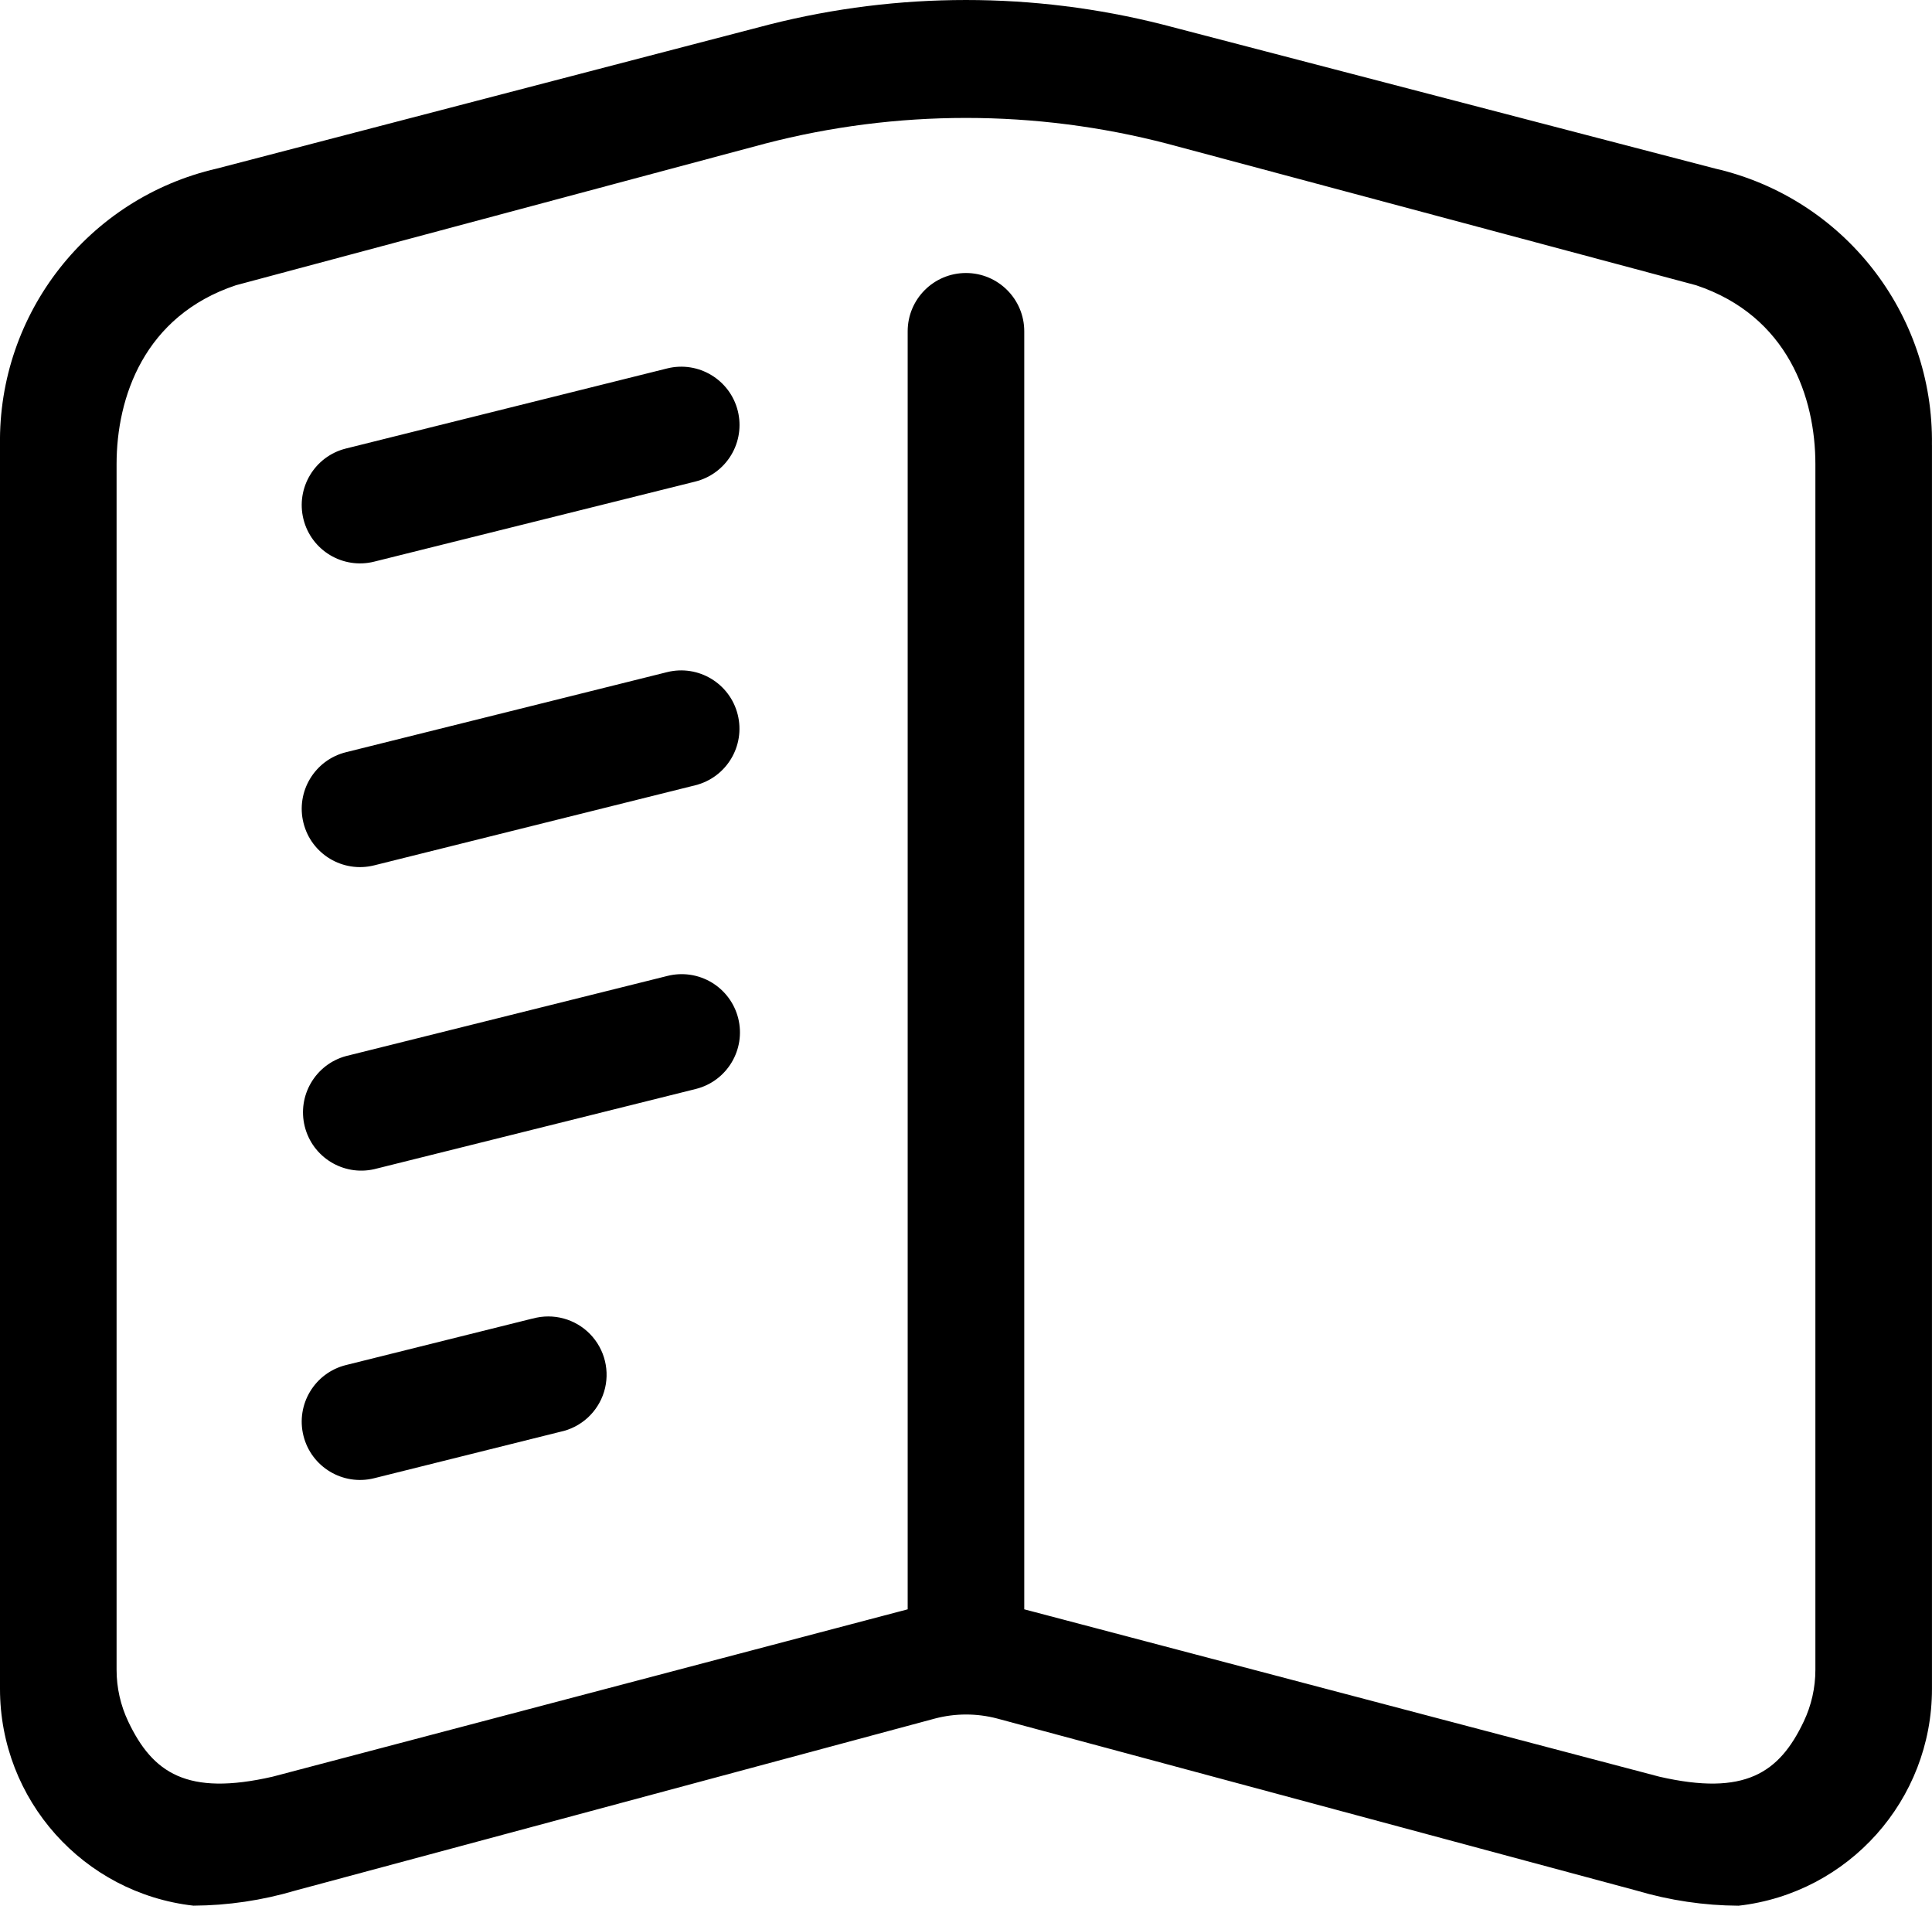
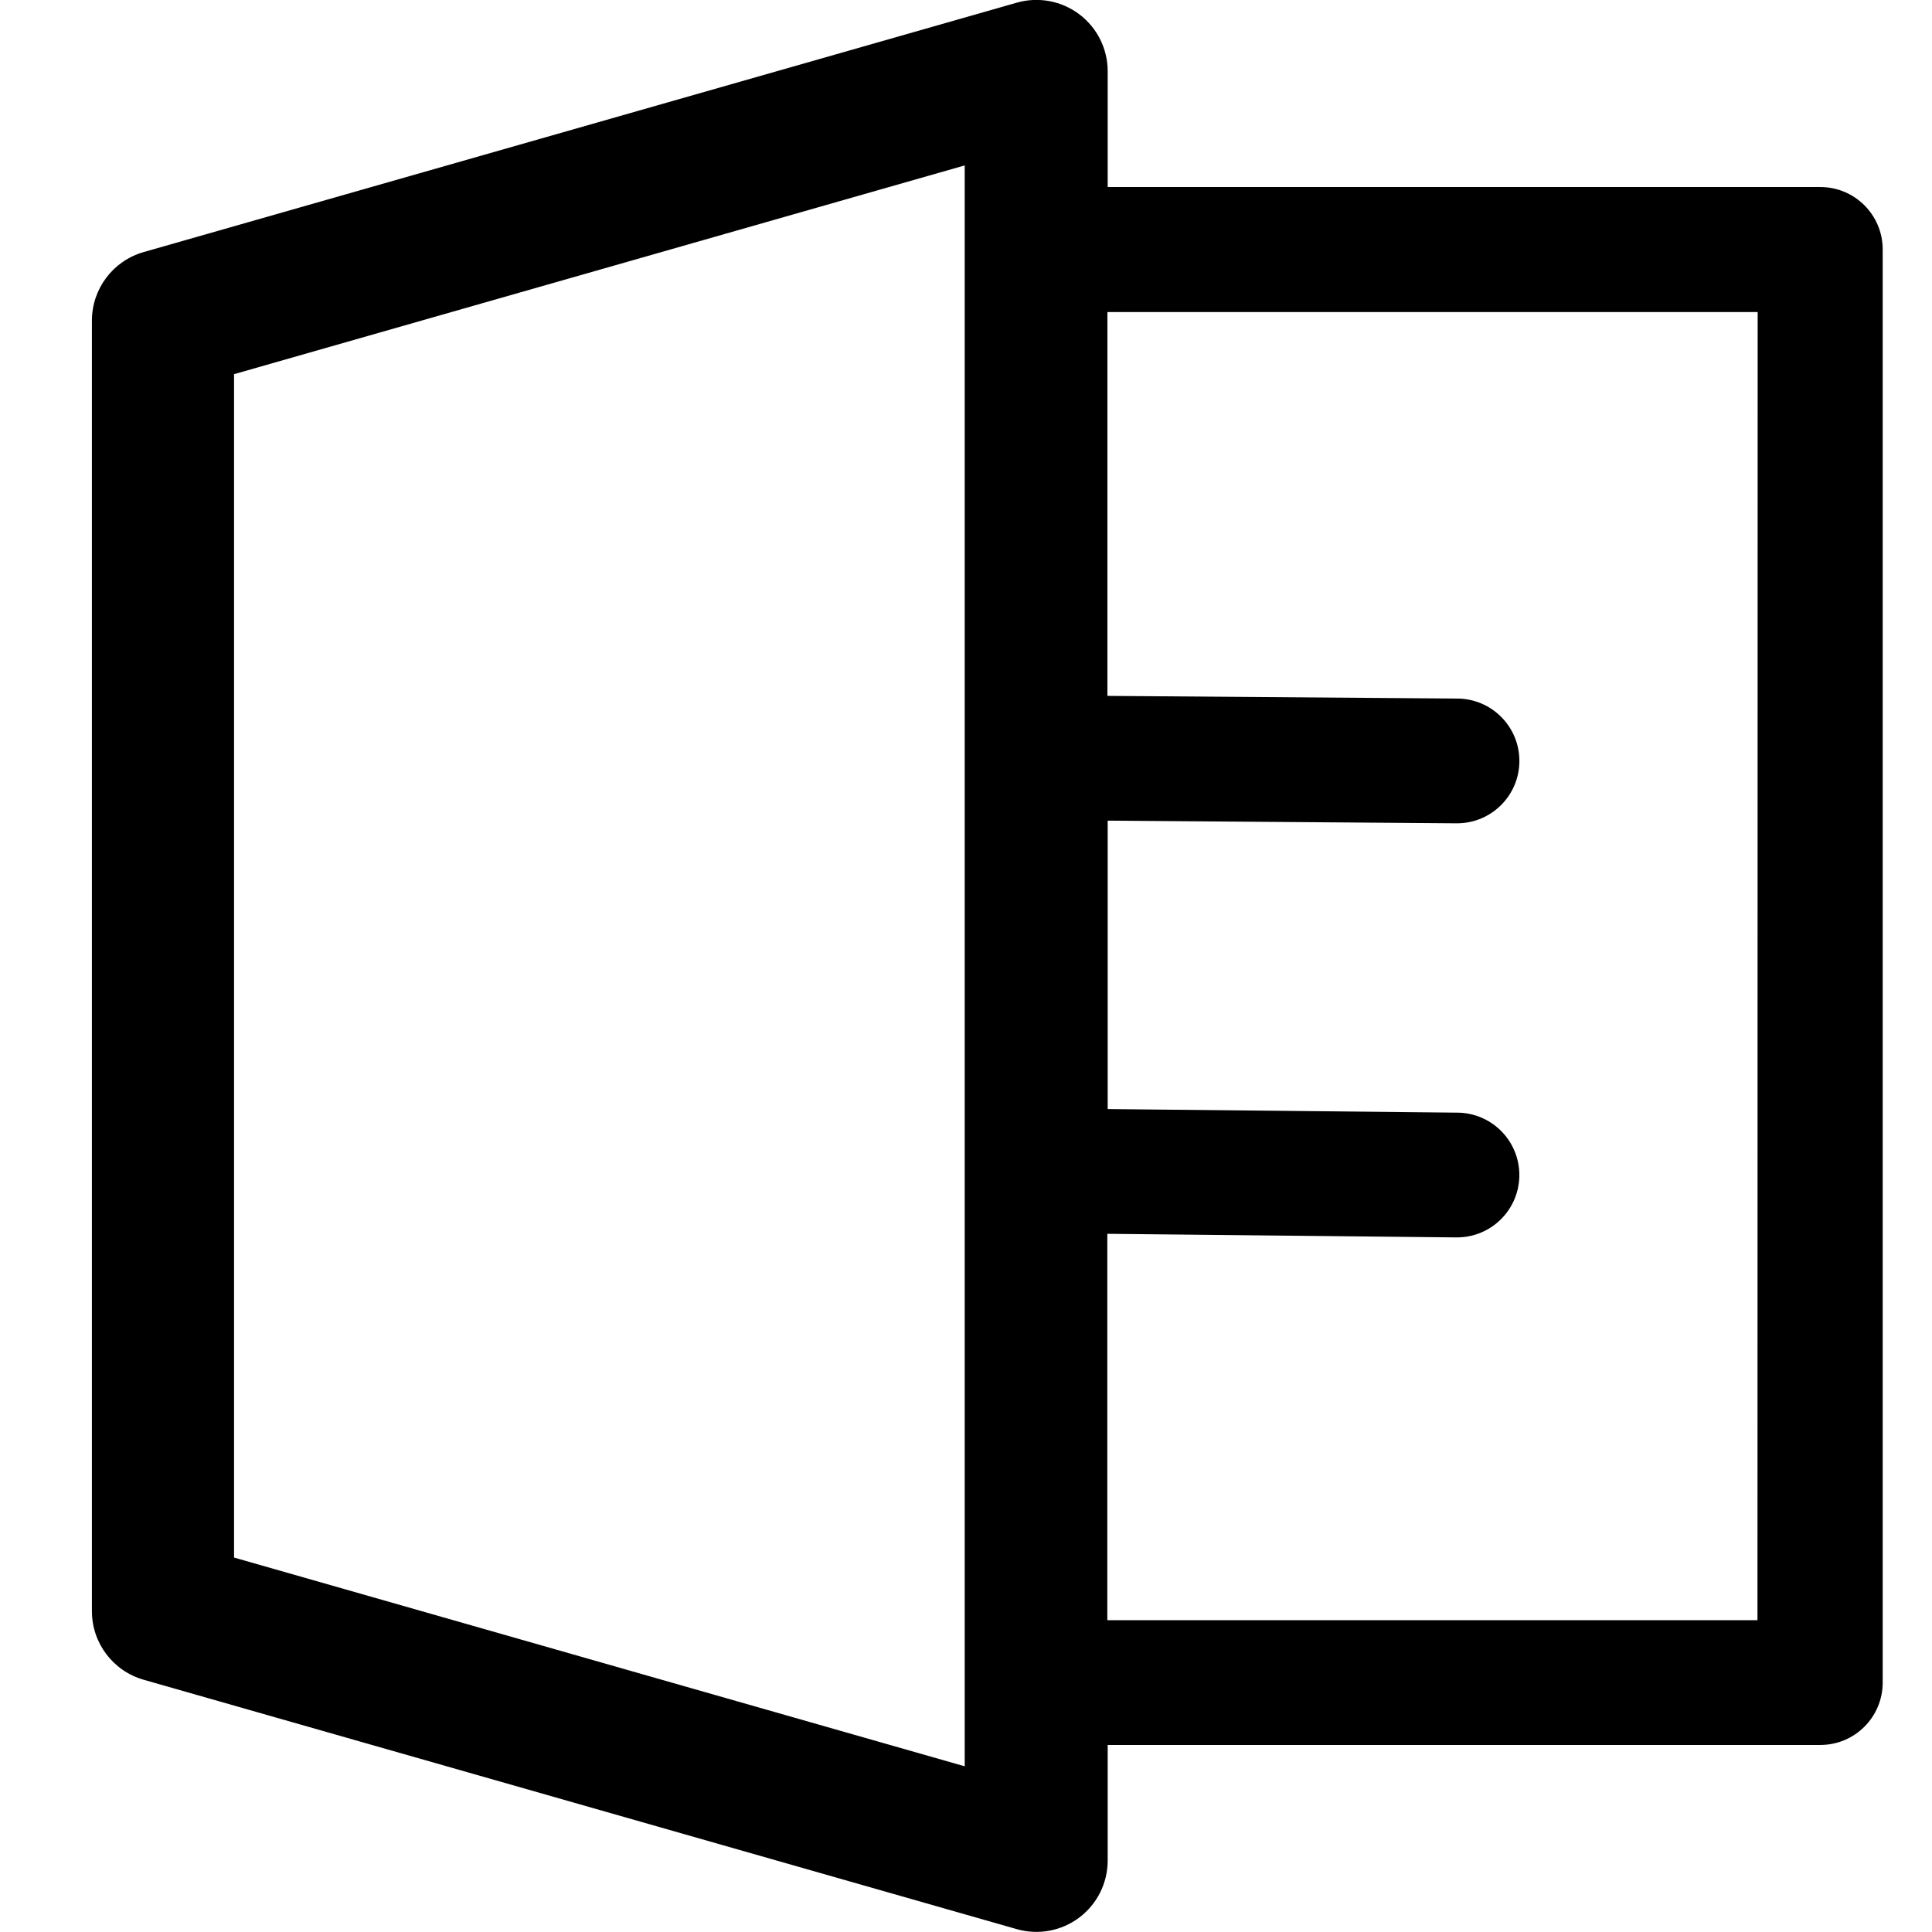
- <svg xmlns="http://www.w3.org/2000/svg" viewBox="0 0 116.004 114.41">
-   <path d="M44.325,61.134a3.5,3.5,0,0,1-2.549,4.243h0l-19.3,4.813a3.5,3.5,0,0,1-1.7-6.789l19.3-4.812A3.5,3.5,0,0,1,44.325,61.134ZM31.939,79.168,20.77,81.952a3.5,3.5,0,1,0,1.694,6.793L33.632,85.96a3.5,3.5,0,1,0-1.645-6.8ZM22.464,51.952l19.282-4.808a3.5,3.5,0,0,0-1.694-6.792L20.77,45.16a3.5,3.5,0,0,0,1.694,6.792Zm0-18.233,19.282-4.808A3.5,3.5,0,0,0,44.3,24.668h0a3.5,3.5,0,0,0-4.243-2.549h0L20.77,26.927a3.5,3.5,0,1,0,1.694,6.792Zm93.538-7v74.672a13.1,13.1,0,0,1-11.614,13.019,22.032,22.032,0,0,1-6.116-.907l-38.4-10.332a7.344,7.344,0,0,0-3.73,0L17.732,113.5a22.032,22.032,0,0,1-6.116.907A13.1,13.1,0,0,1,0,101.391V26.715A16.775,16.775,0,0,1,13.016,10.121L46.2,1.47a48.1,48.1,0,0,1,23.6,0l33.187,8.651A16.775,16.775,0,0,1,116,26.715Zm-7,1.147c0-4-1.653-8.9-7.162-10.741l-31.76-8.5a47.982,47.982,0,0,0-24.156,0l-31.76,8.5C8.655,18.962,7,23.858,7,27.862v72.382a7.219,7.219,0,0,0,.7,3.108c1.469,3.091,3.532,4.487,8.667,3.311L54.5,96.615V19.89a3.5,3.5,0,1,1,7,0V96.615l38.135,10.048c5.135,1.176,7.2-.22,8.667-3.311a7.219,7.219,0,0,0,.7-3.108Z" />
+ <svg xmlns="http://www.w3.org/2000/svg" width="21" height="21" viewBox="0 0 21 21">
+   <g transform="translate(1161 -1493)">
+     <rect width="21" height="21" transform="translate(-1161 1493)" fill="none" />
+     <path d="M414.991,272.366h-7.746v-1.259a.775.775,0,0,0-.988-.745l-9.491,2.711a.775.775,0,0,0-.562.744v14.029a.775.775,0,0,0,.562.745l9.491,2.711a.775.775,0,0,0,.988-.744V289.3h7.746a.678.678,0,0,0,.678-.678V273.044A.678.678,0,0,0,414.991,272.366Zm-9.3,17.166-7.942-2.269V274.4l7.942-2.269Zm8.617-1.588h-7.067v-4.2l3.79.039h.007a.678.678,0,1,0,.007-1.356l-3.8-.039v-3.135l3.792.029h.005a.678.678,0,1,0,0-1.356l-3.8-.029v-4.172h7.068Z" transform="translate(-1556.205 1222.667)" />
+   </g>
</svg>
